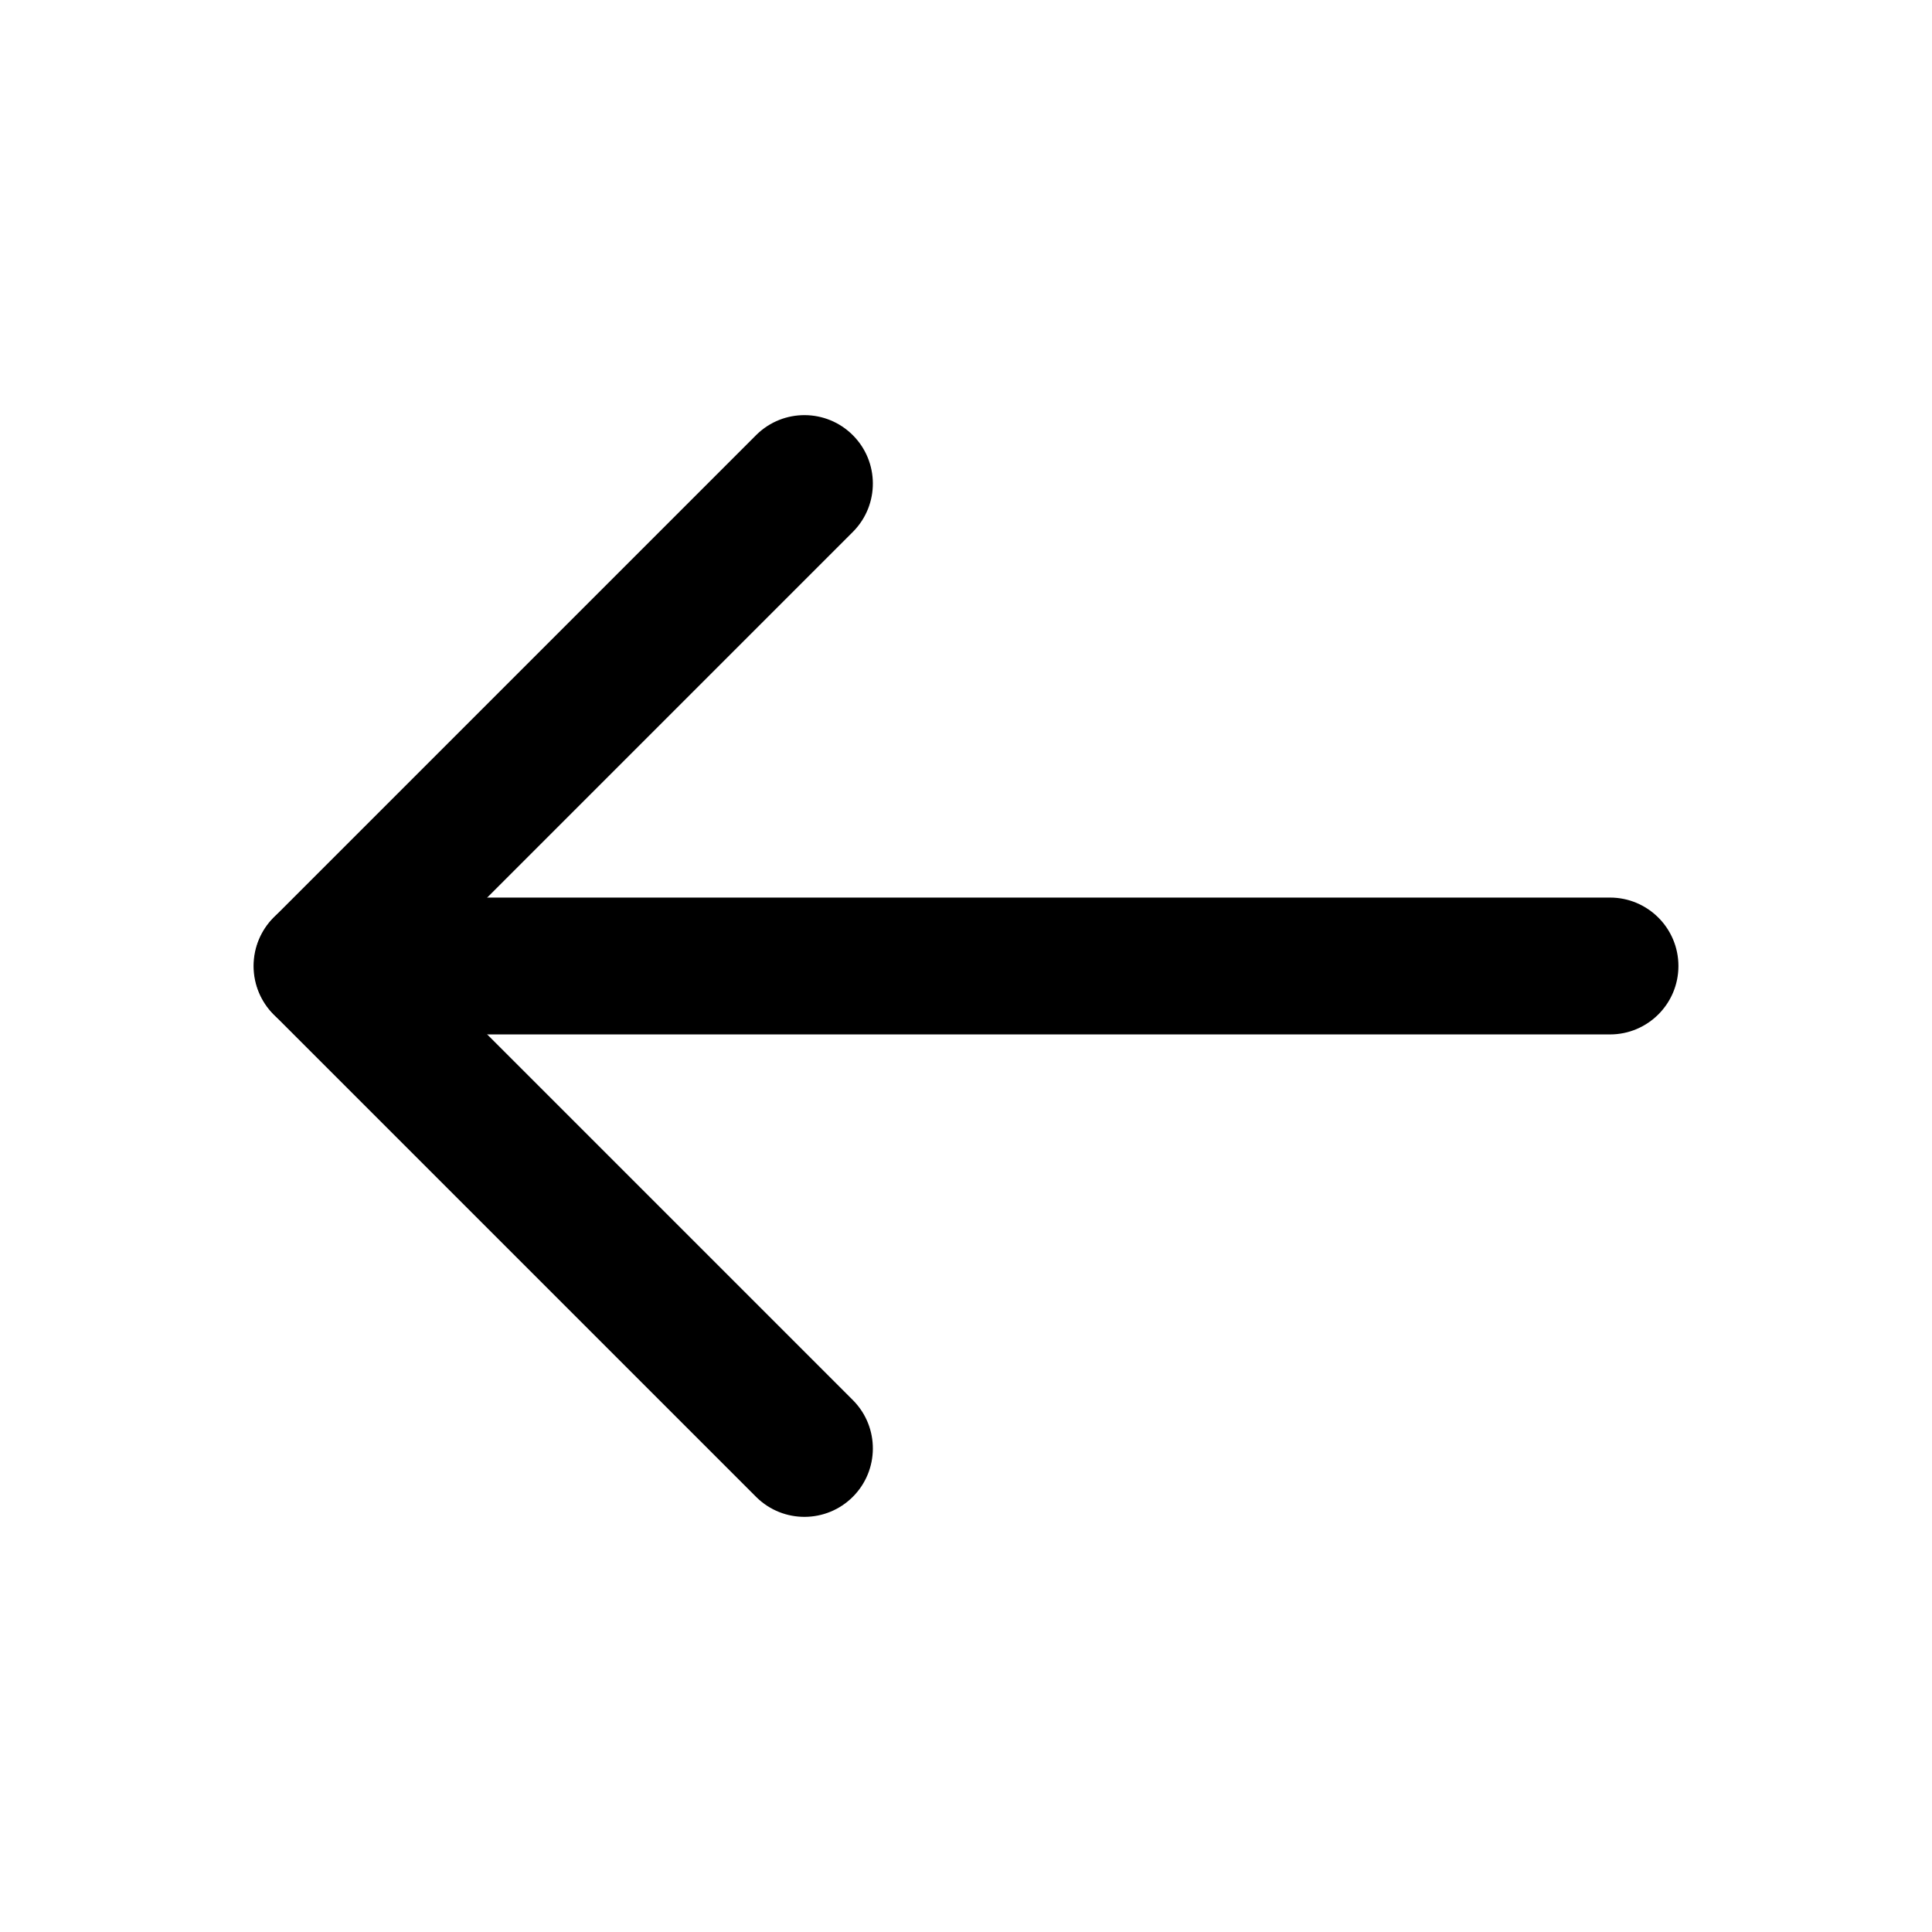
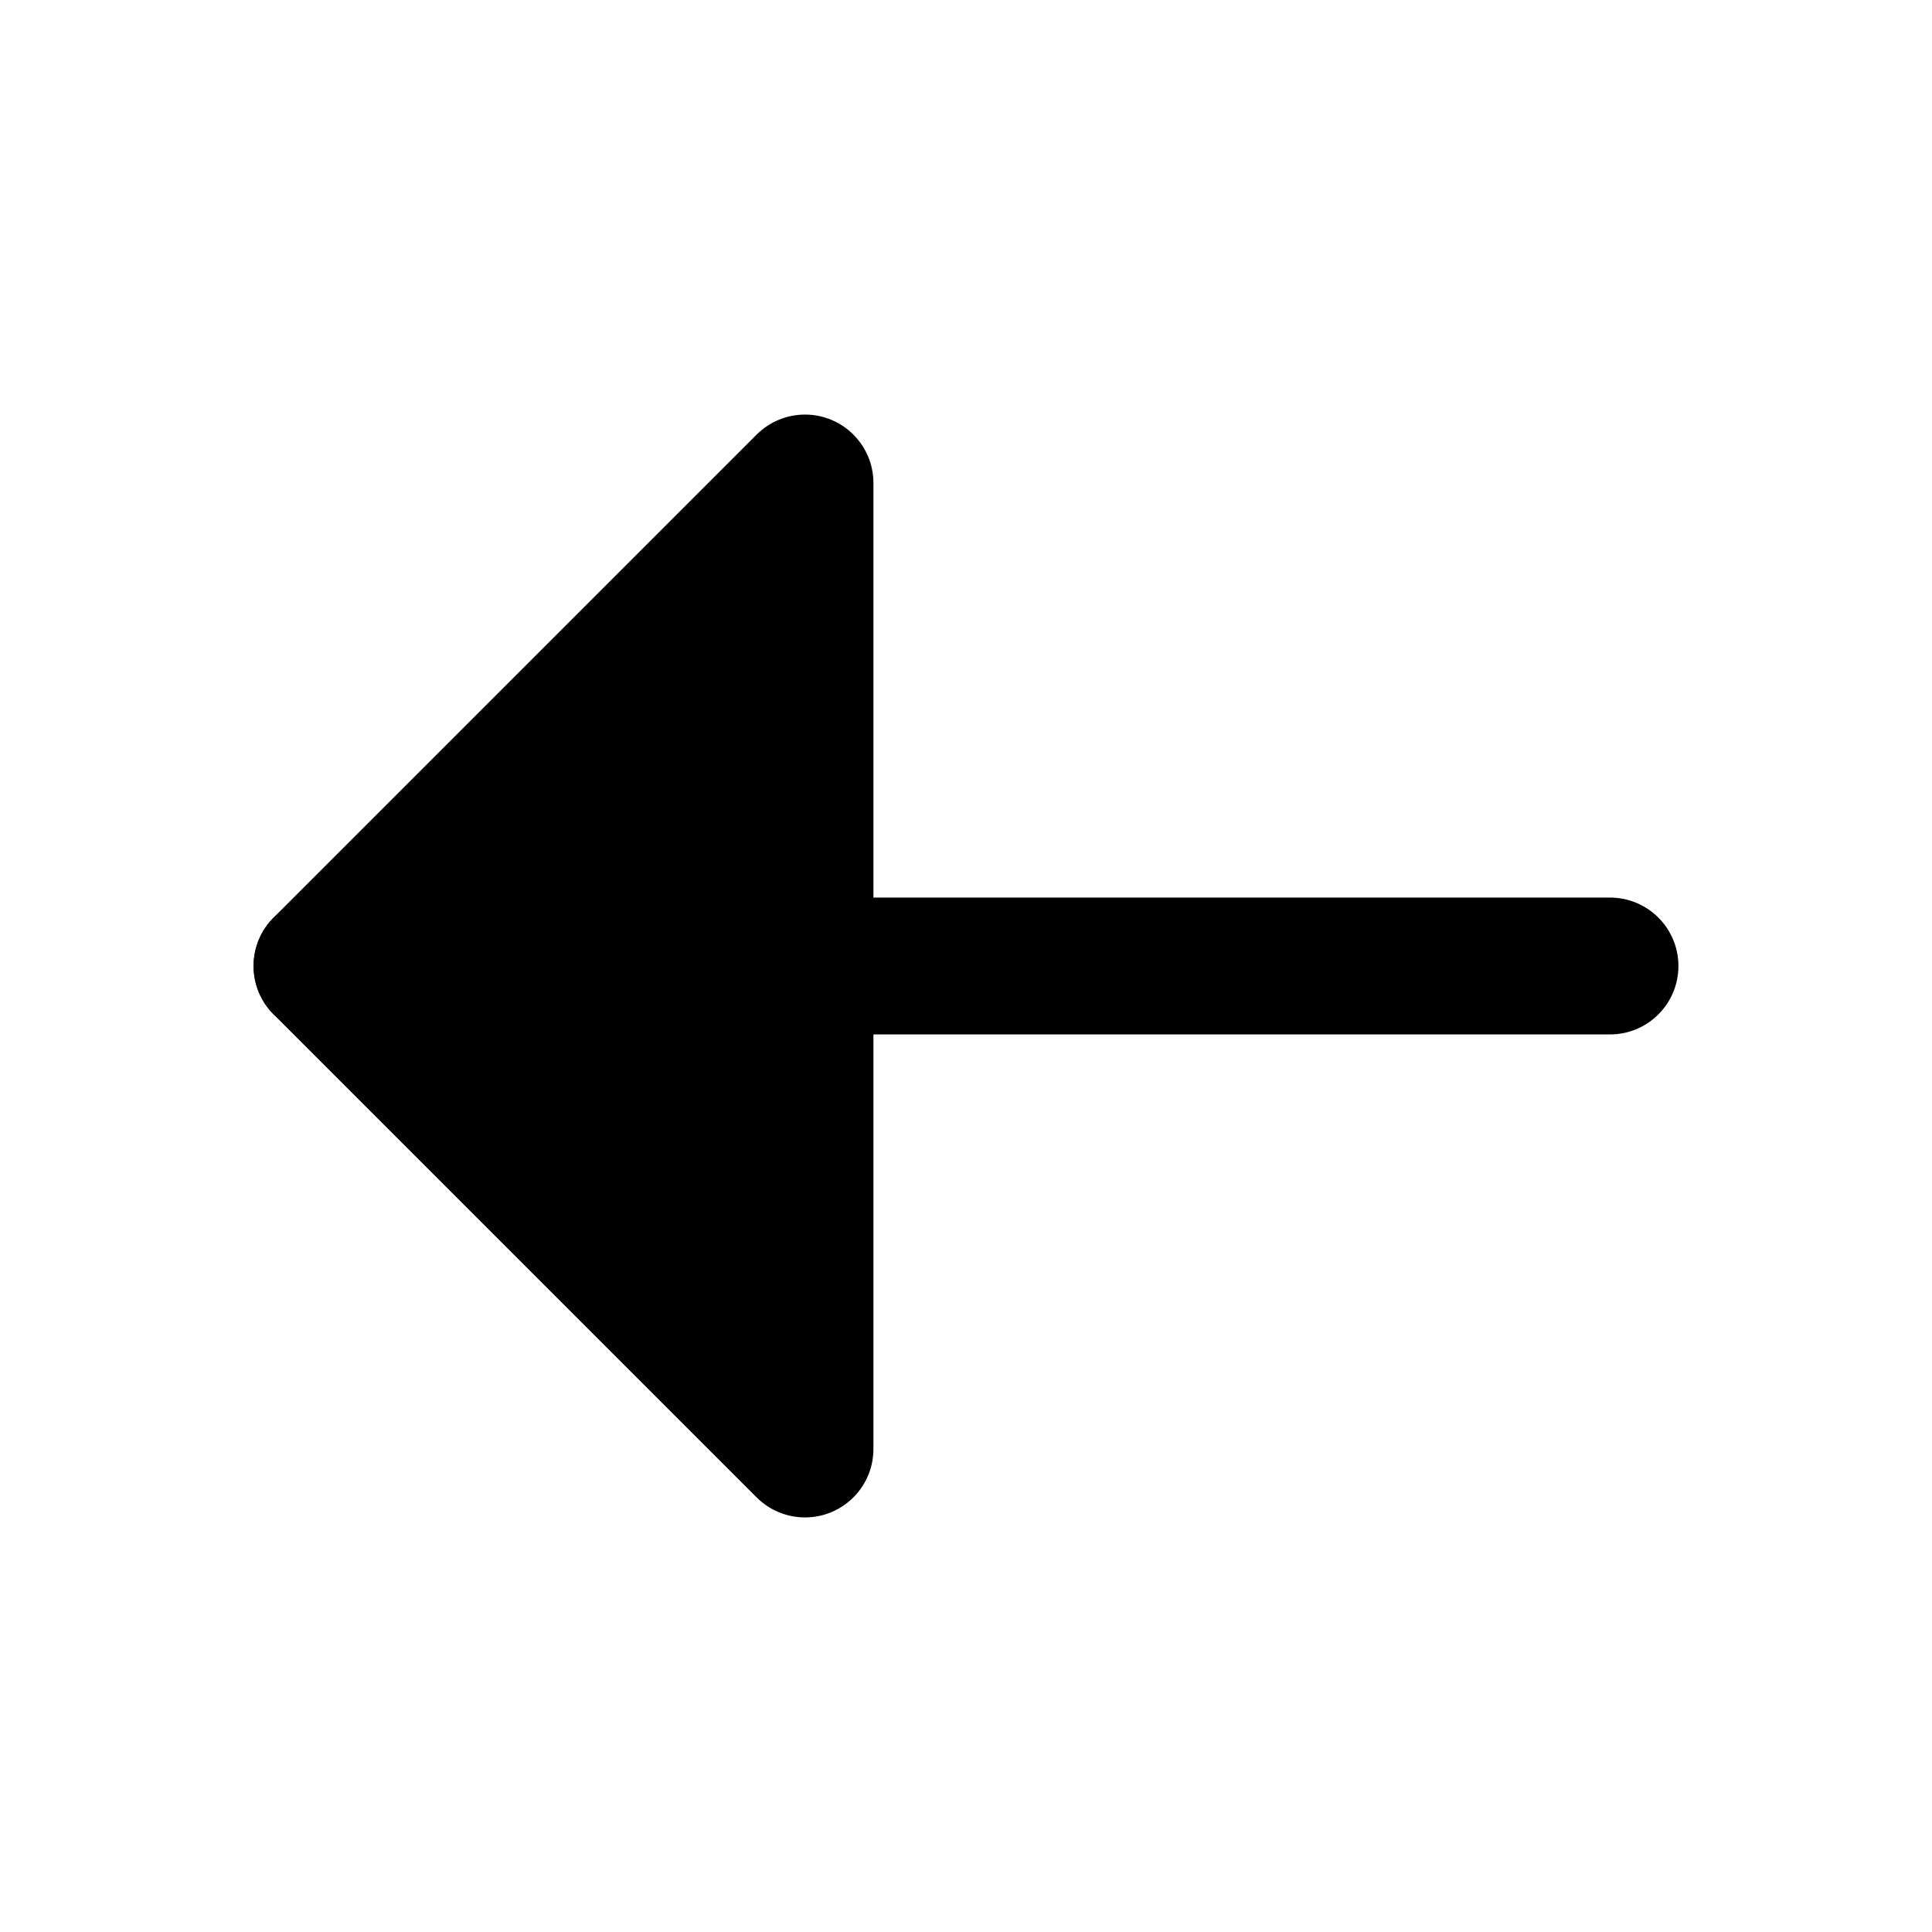
<svg xmlns="http://www.w3.org/2000/svg" viewBox="0 0 24 24" fill="currentColor" stroke="none" fill-rule="evenodd">
  <g data-part="body">
    <path d="M20 11.15 L4 11.15 A.85 .85 0 0 0 4 12.85 L20 12.85 A.85 .85 0 0 0 20 11.15 Z" />
-     <path d="M9.399 5.399 L3.399 11.399 A.85 .85 0 0 0 4.601 12.601 L10.601 6.601 A.85 .85 0 0 0 9.399 5.399 Z" />
-     <path d="M3.399 12.601 L9.399 18.601 A.85 .85 0 0 0 10.601 17.399 L4.601 11.399 A.85 .85 0 0 0 3.399 12.601 Z" />
+     <path d="M10.85 6 A0.85 0.85 0 0 0 10 5.15 A0.85 0.85 0 0 0 9.399 5.399 L3.399 11.399 A0.85 0.85 0 0 0 3.15 12 A0.85 0.85 0 0 0 3.399 12.601 L9.399 18.601 A0.85 0.85 0 0 0 10 18.85 A0.85 0.85 0 0 0 10.85 18 Z" />
  </g>
</svg>
